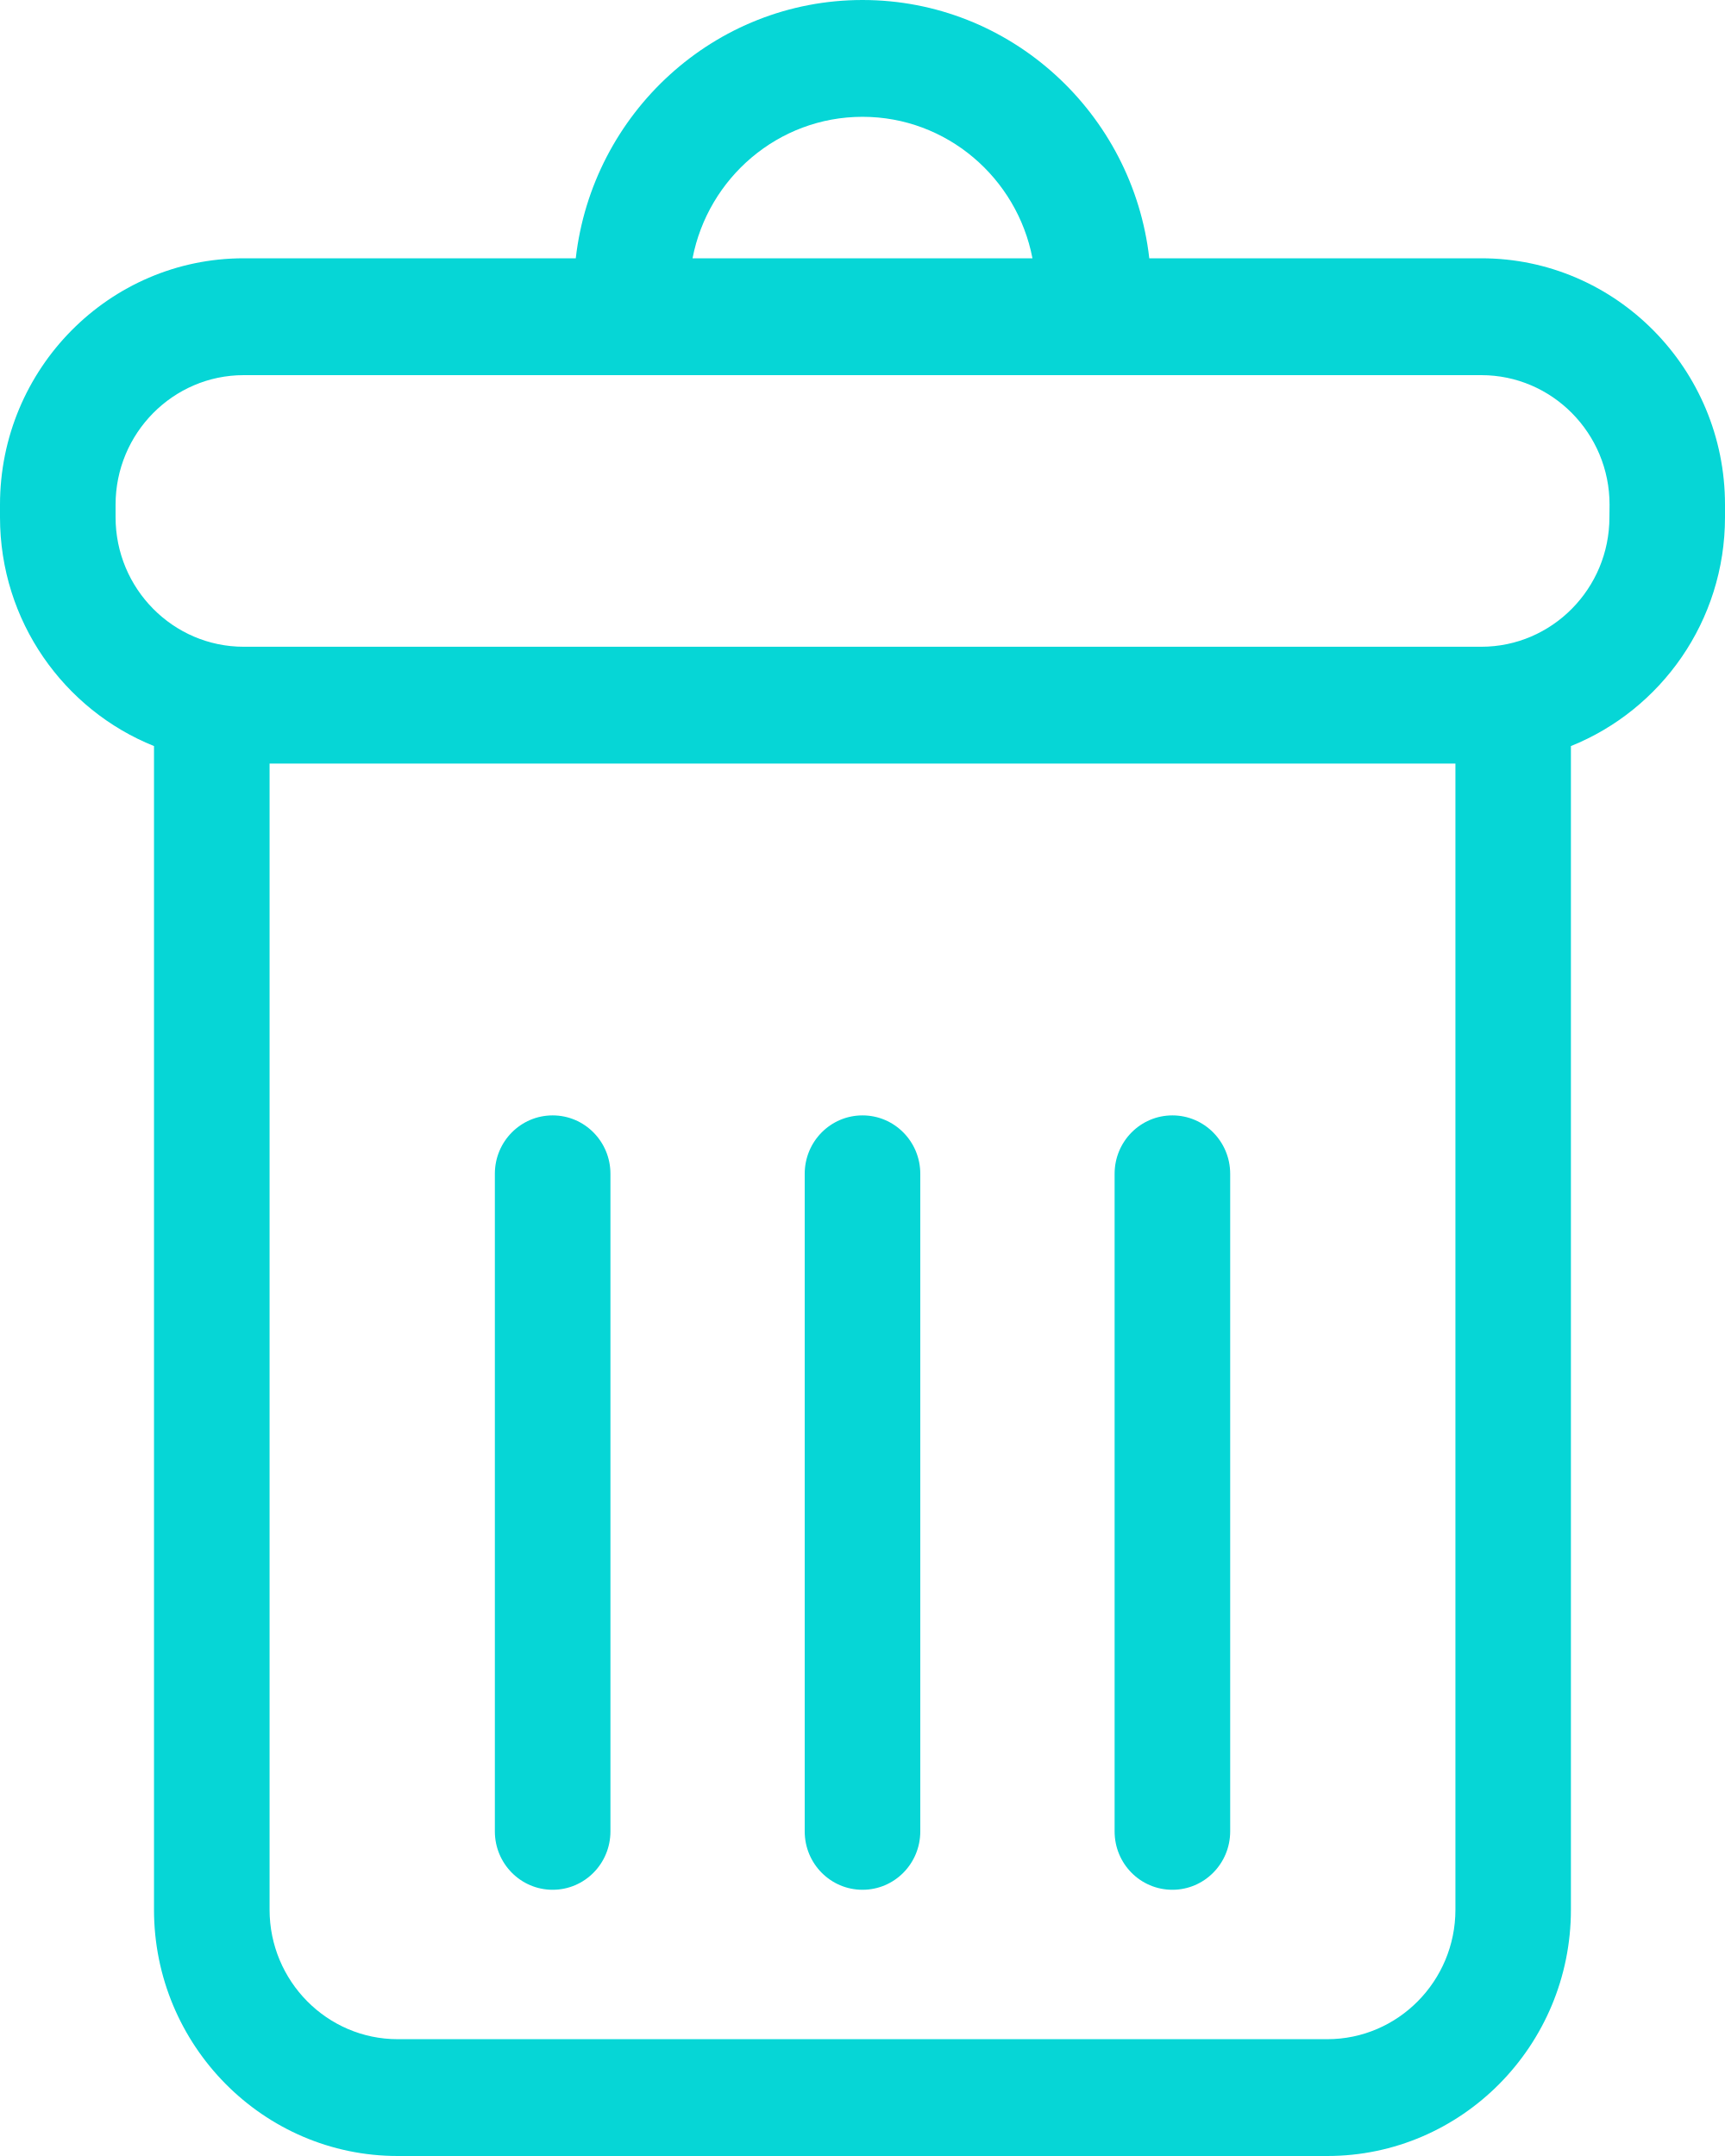
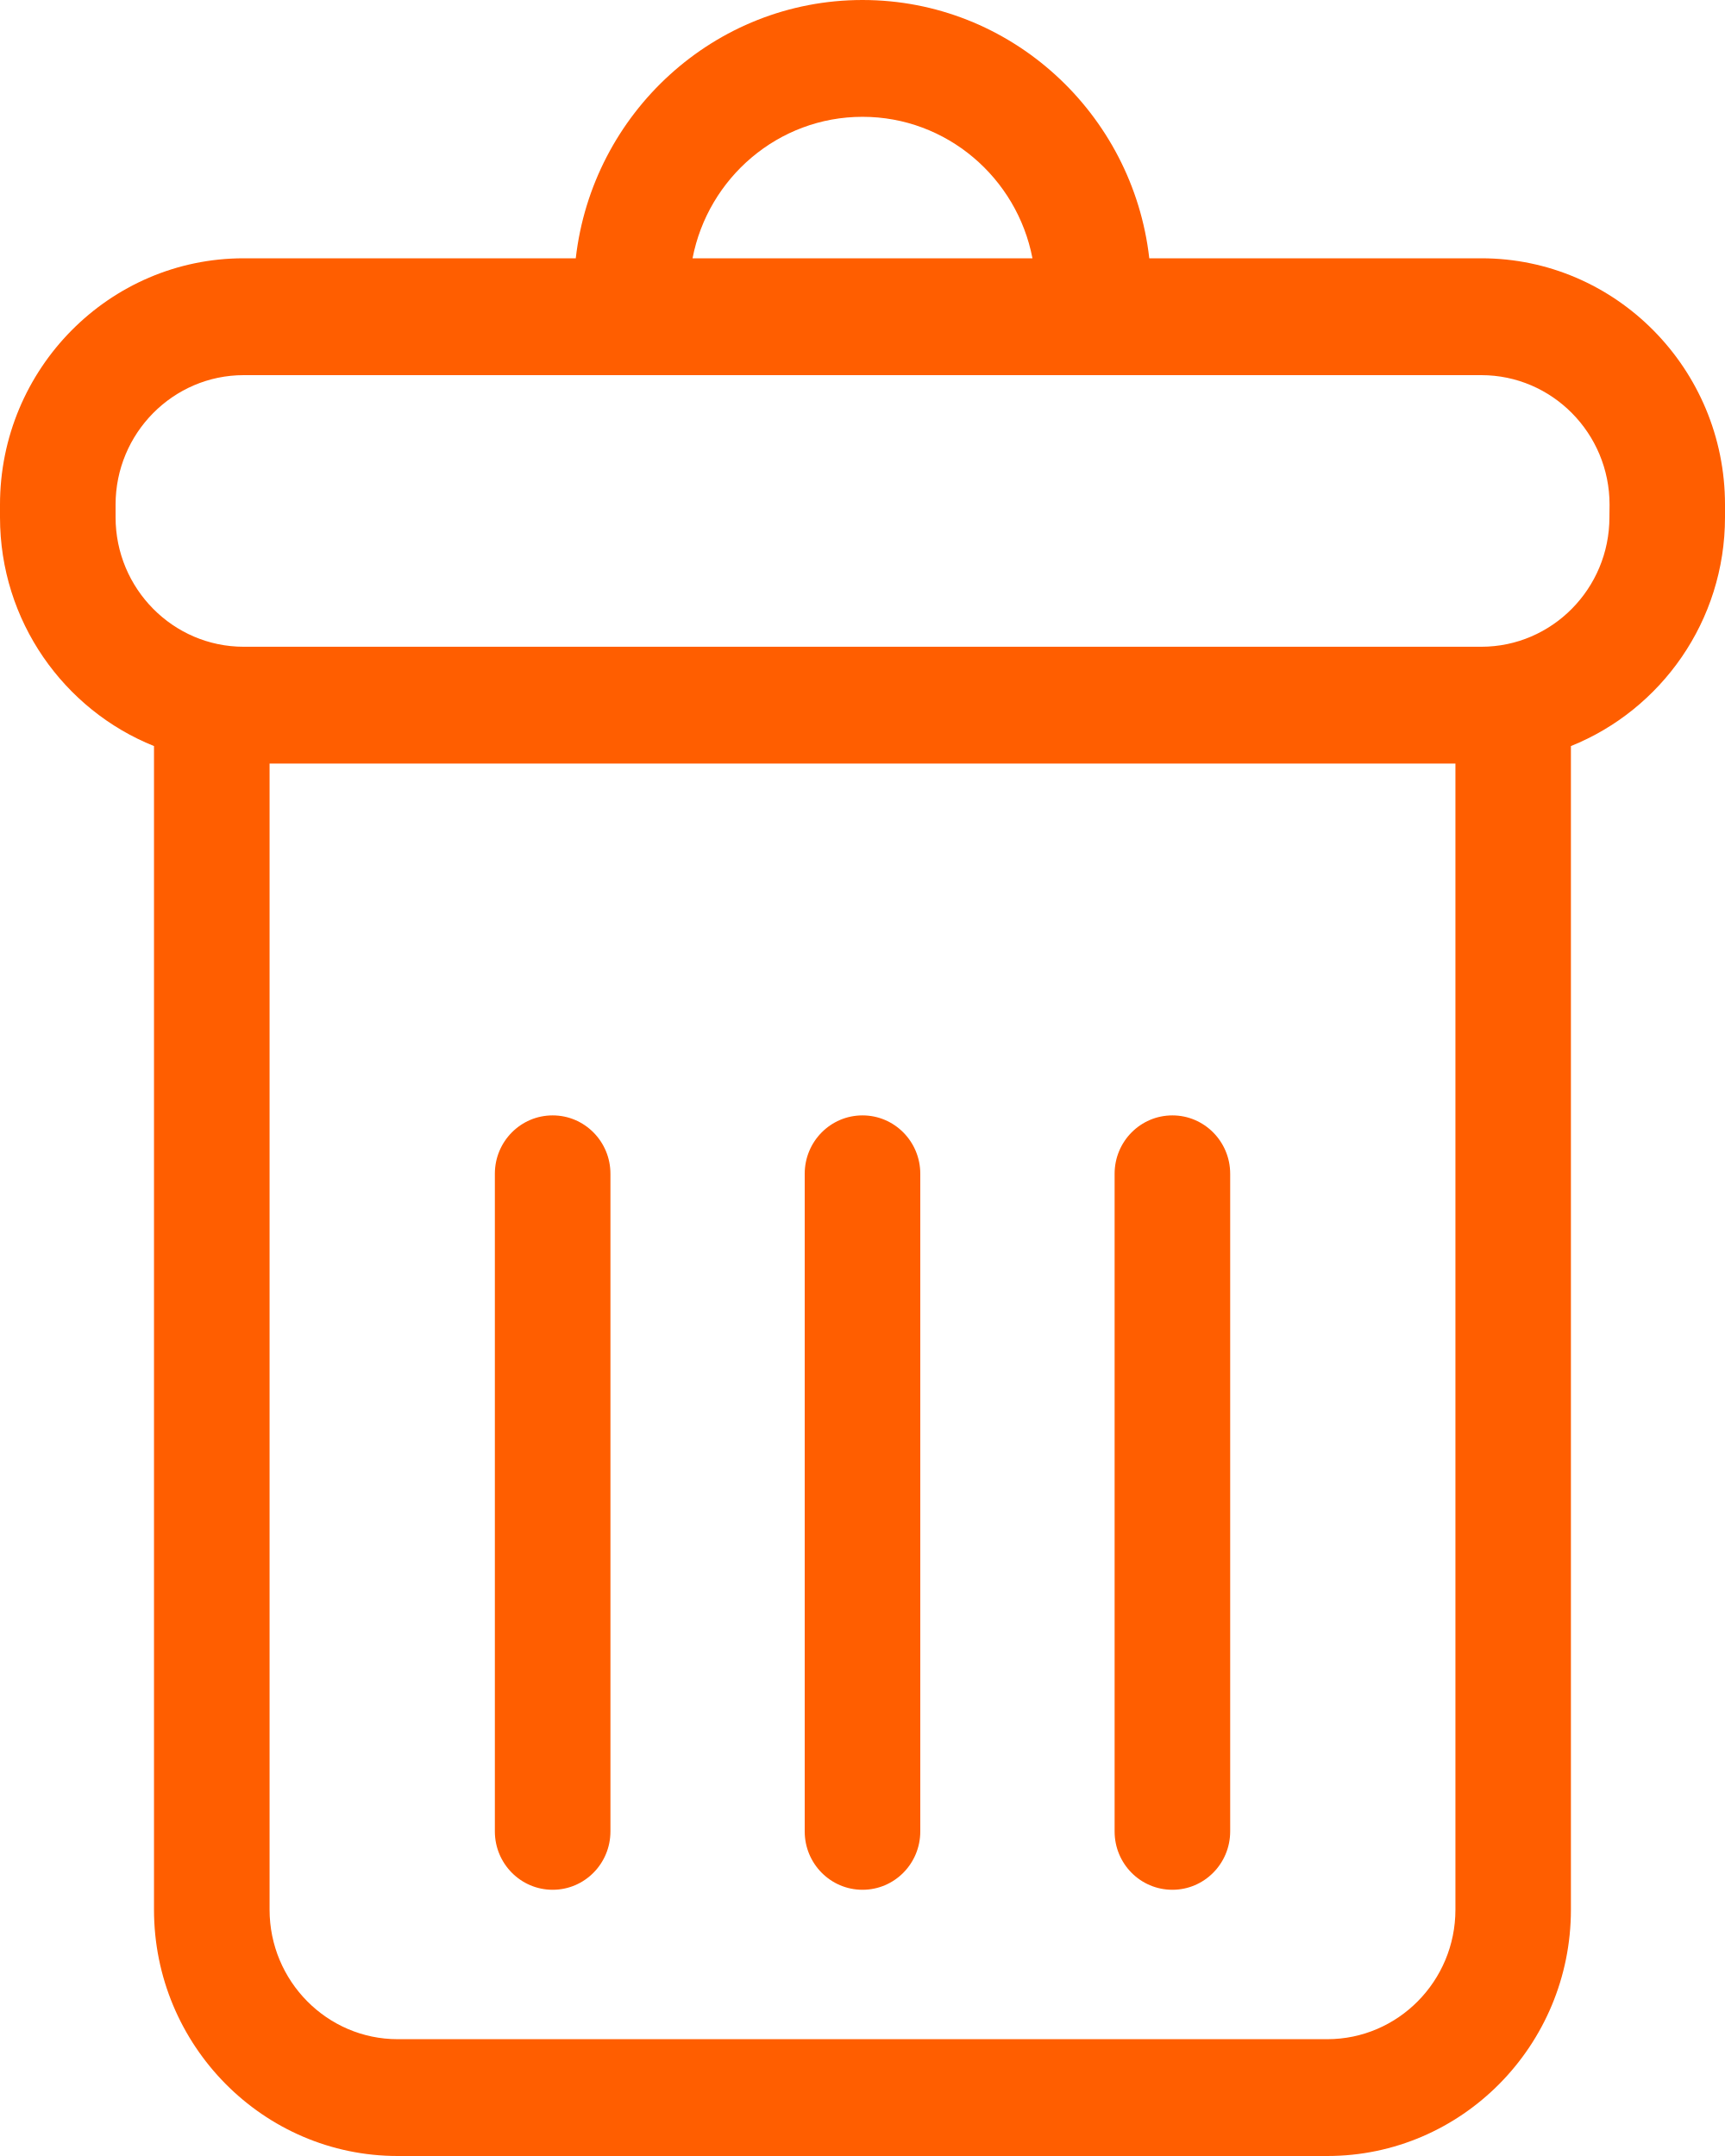
<svg xmlns="http://www.w3.org/2000/svg" version="1.1" id="Layer_1" x="0px" y="0px" width="40px" height="50px" viewBox="0 0 40 50" enable-background="new 0 0 40 50" xml:space="preserve">
  <g>
    <g>
-       <path fill="#06d6d6" d="M34.35,5.99H26.65C26.268,2.624,23.432,0,20,0c-3.432,0-6.265,2.624-6.649,5.99h-7.7    C2.535,5.99,0,8.553,0,11.703v0.293c0,2.407,1.482,4.467,3.571,5.306v26.985c0,3.15,2.535,5.713,5.651,5.713h21.555    c3.117,0,5.65-2.563,5.65-5.713V17.302C38.516,16.463,40,14.403,40,11.996v-0.293C40,8.553,37.465,5.99,34.35,5.99z M20,2.709    c1.952,0,3.583,1.415,3.941,3.281h-7.882C16.419,4.123,18.049,2.709,20,2.709z M33.749,44.287c0,1.656-1.332,3.004-2.972,3.004    H9.222c-1.638,0-2.971-1.348-2.971-3.004V17.708h27.498V44.287z M37.32,11.996c0,1.656-1.334,3.003-2.971,3.003H5.651    c-1.638,0-2.971-1.348-2.971-3.003v-0.293c0-1.656,1.333-3.003,2.971-3.003H34.35c1.639,0,2.973,1.348,2.973,3.003L37.32,11.996    L37.32,11.996z" />
-       <path fill="#06d6d6" d="M12.815,43.826c0.74,0,1.34-0.605,1.34-1.354V27.221c0-0.748-0.6-1.354-1.34-1.354    c-0.74,0-1.34,0.605-1.34,1.354v15.252C11.476,43.221,12.076,43.826,12.815,43.826z" />
-       <path fill="#06d6d6" d="M20,43.826c0.741,0,1.34-0.605,1.34-1.354V27.221c0-0.748-0.6-1.354-1.34-1.354s-1.34,0.605-1.34,1.354    v15.252C18.66,43.221,19.26,43.826,20,43.826z" />
-       <path fill="#06d6d6" d="M27.186,43.826c0.738,0,1.34-0.605,1.34-1.354V27.221c0-0.748-0.602-1.354-1.34-1.354    c-0.74,0-1.34,0.605-1.34,1.354v15.252C25.846,43.221,26.443,43.826,27.186,43.826z" />
+       <path fill="#ff5e00" d="M34.35,5.99H26.65C26.268,2.624,23.432,0,20,0c-3.432,0-6.265,2.624-6.649,5.99h-7.7    C2.535,5.99,0,8.553,0,11.703v0.293c0,2.407,1.482,4.467,3.571,5.306v26.985c0,3.15,2.535,5.713,5.651,5.713h21.555    c3.117,0,5.65-2.563,5.65-5.713V17.302C38.516,16.463,40,14.403,40,11.996v-0.293C40,8.553,37.465,5.99,34.35,5.99z M20,2.709    c1.952,0,3.583,1.415,3.941,3.281h-7.882C16.419,4.123,18.049,2.709,20,2.709z M33.749,44.287c0,1.656-1.332,3.004-2.972,3.004    H9.222c-1.638,0-2.971-1.348-2.971-3.004V17.708h27.498V44.287z M37.32,11.996c0,1.656-1.334,3.003-2.971,3.003H5.651    c-1.638,0-2.971-1.348-2.971-3.003v-0.293c0-1.656,1.333-3.003,2.971-3.003H34.35c1.639,0,2.973,1.348,2.973,3.003L37.32,11.996    L37.32,11.996z" />
+       <path fill="#ff5e00" d="M12.815,43.826c0.74,0,1.34-0.605,1.34-1.354V27.221c0-0.748-0.6-1.354-1.34-1.354    c-0.74,0-1.34,0.605-1.34,1.354v15.252C11.476,43.221,12.076,43.826,12.815,43.826z" />
+       <path fill="#ff5e00" d="M20,43.826c0.741,0,1.34-0.605,1.34-1.354V27.221c0-0.748-0.6-1.354-1.34-1.354s-1.34,0.605-1.34,1.354    v15.252C18.66,43.221,19.26,43.826,20,43.826z" />
+       <path fill="#ff5e00" d="M27.186,43.826c0.738,0,1.34-0.605,1.34-1.354V27.221c0-0.748-0.602-1.354-1.34-1.354    c-0.74,0-1.34,0.605-1.34,1.354v15.252C25.846,43.221,26.443,43.826,27.186,43.826z" />
    </g>
  </g>
</svg>
